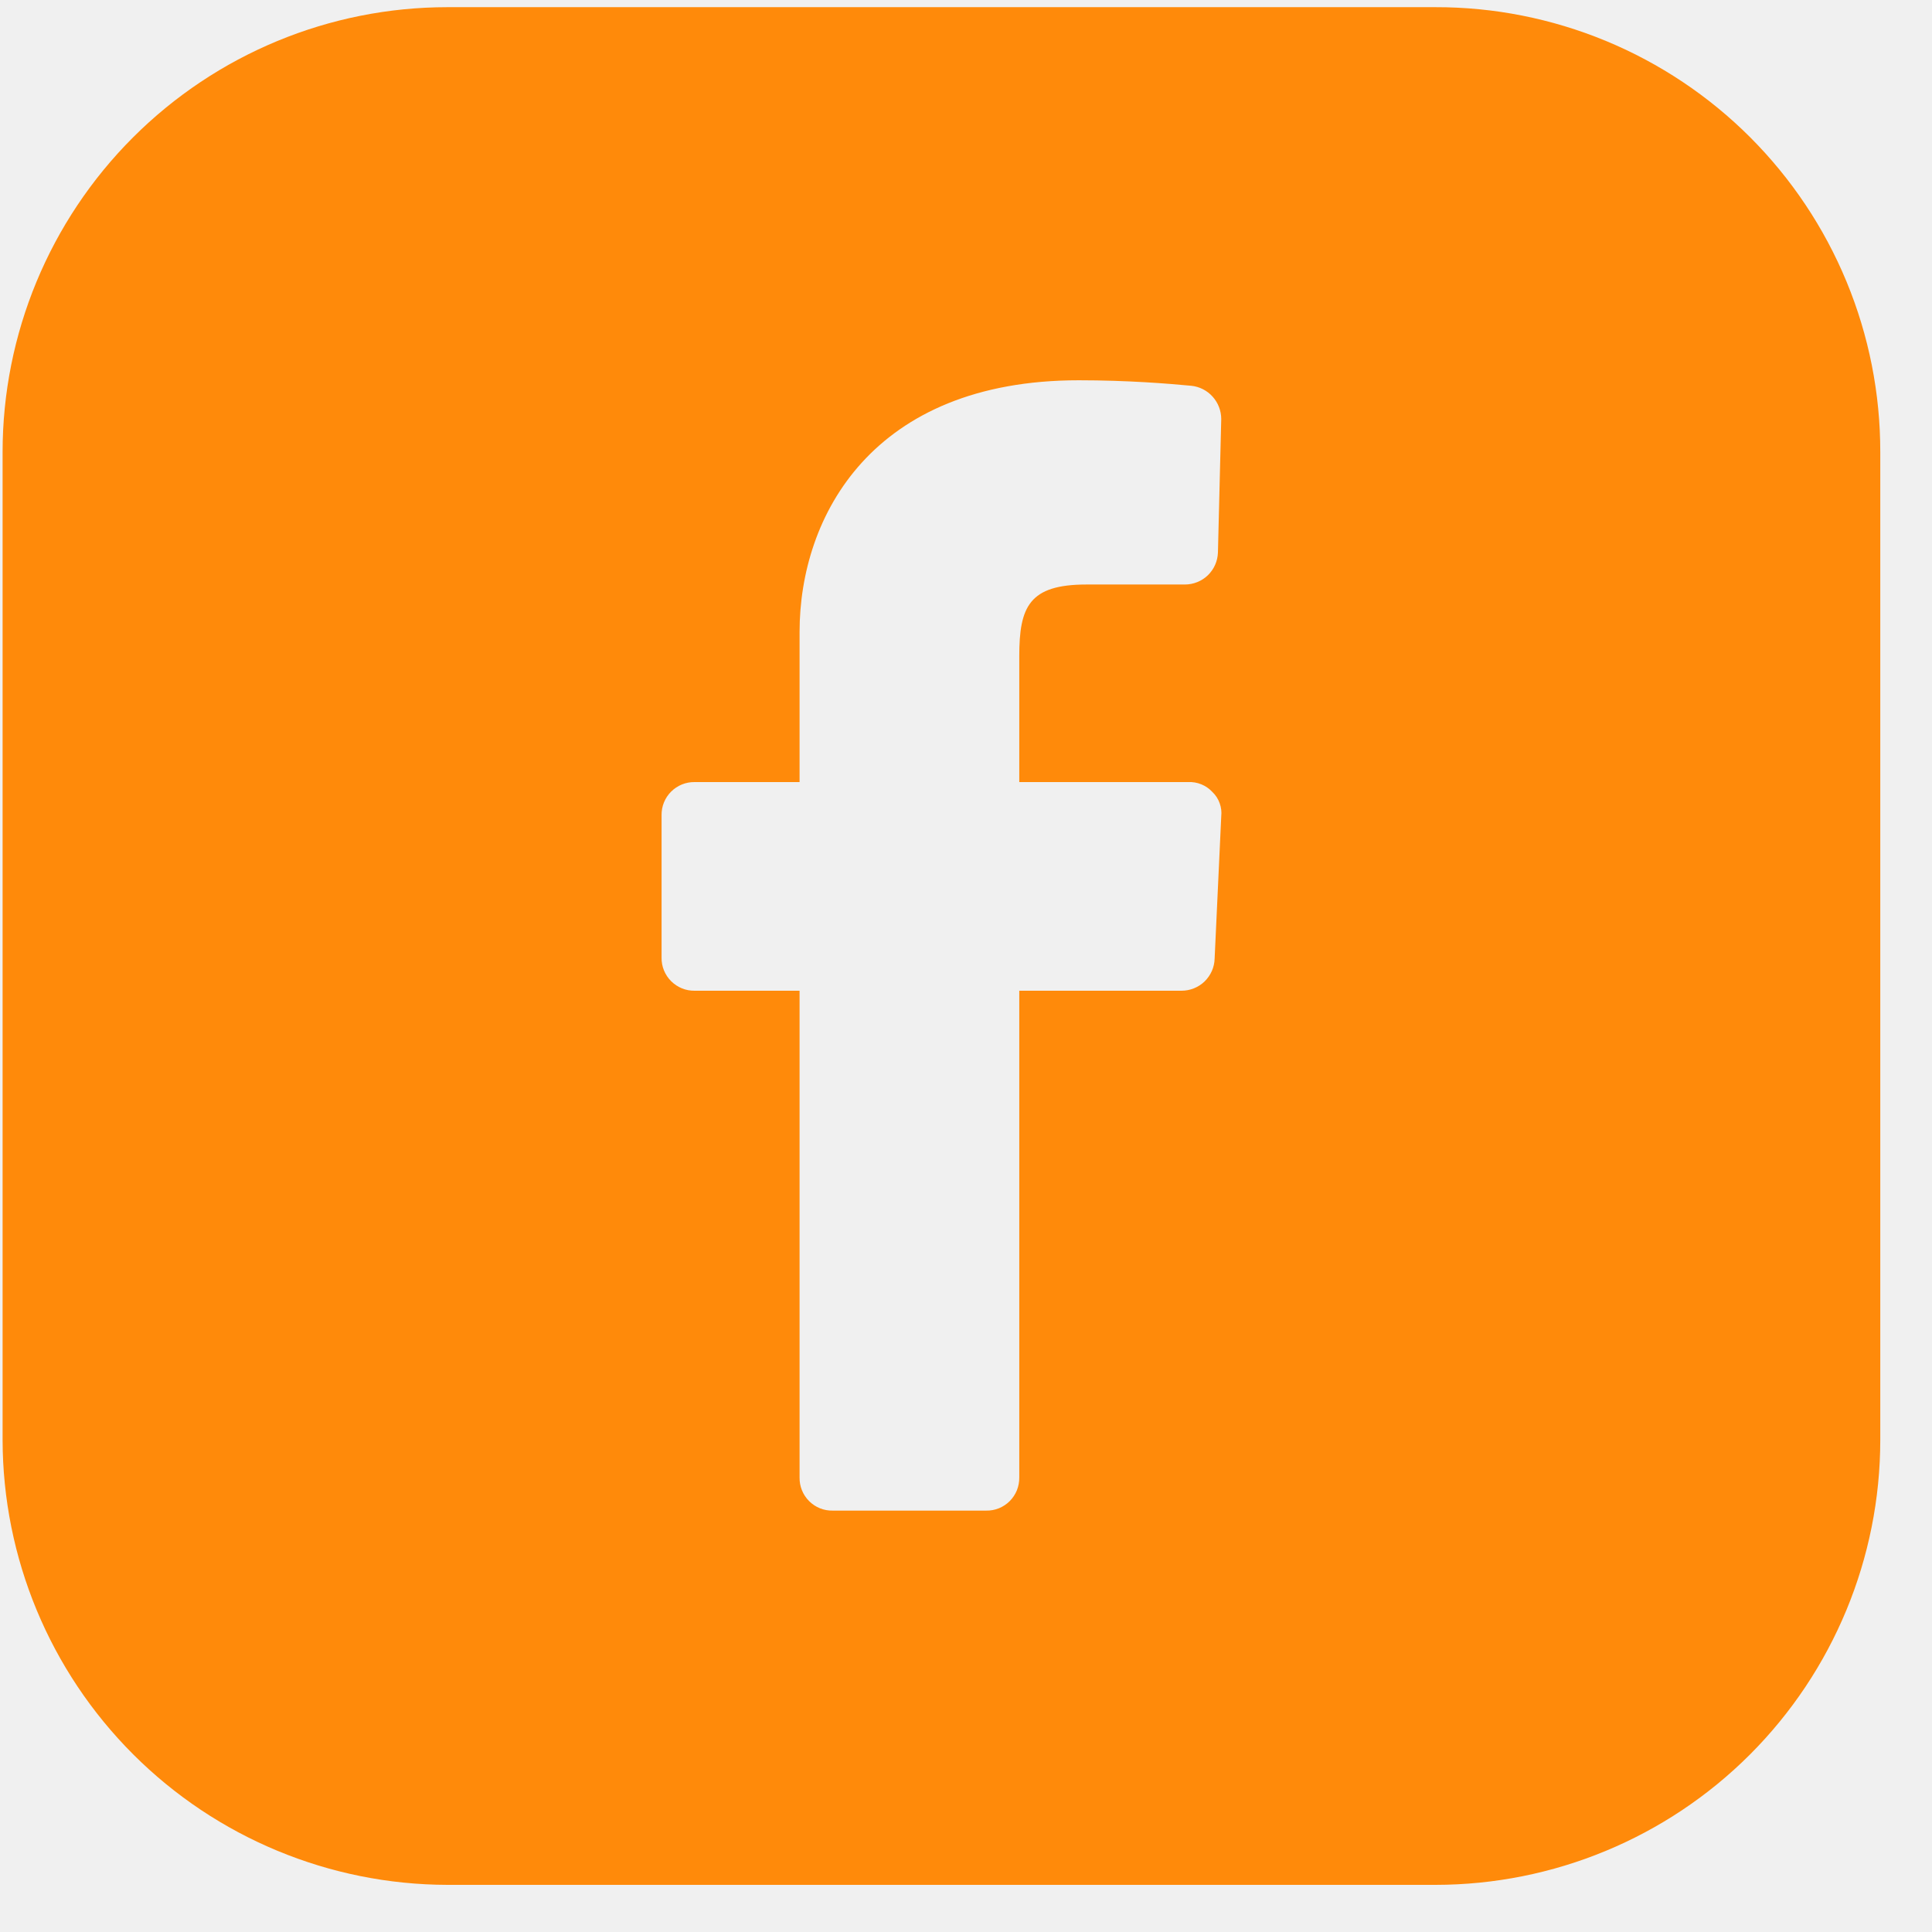
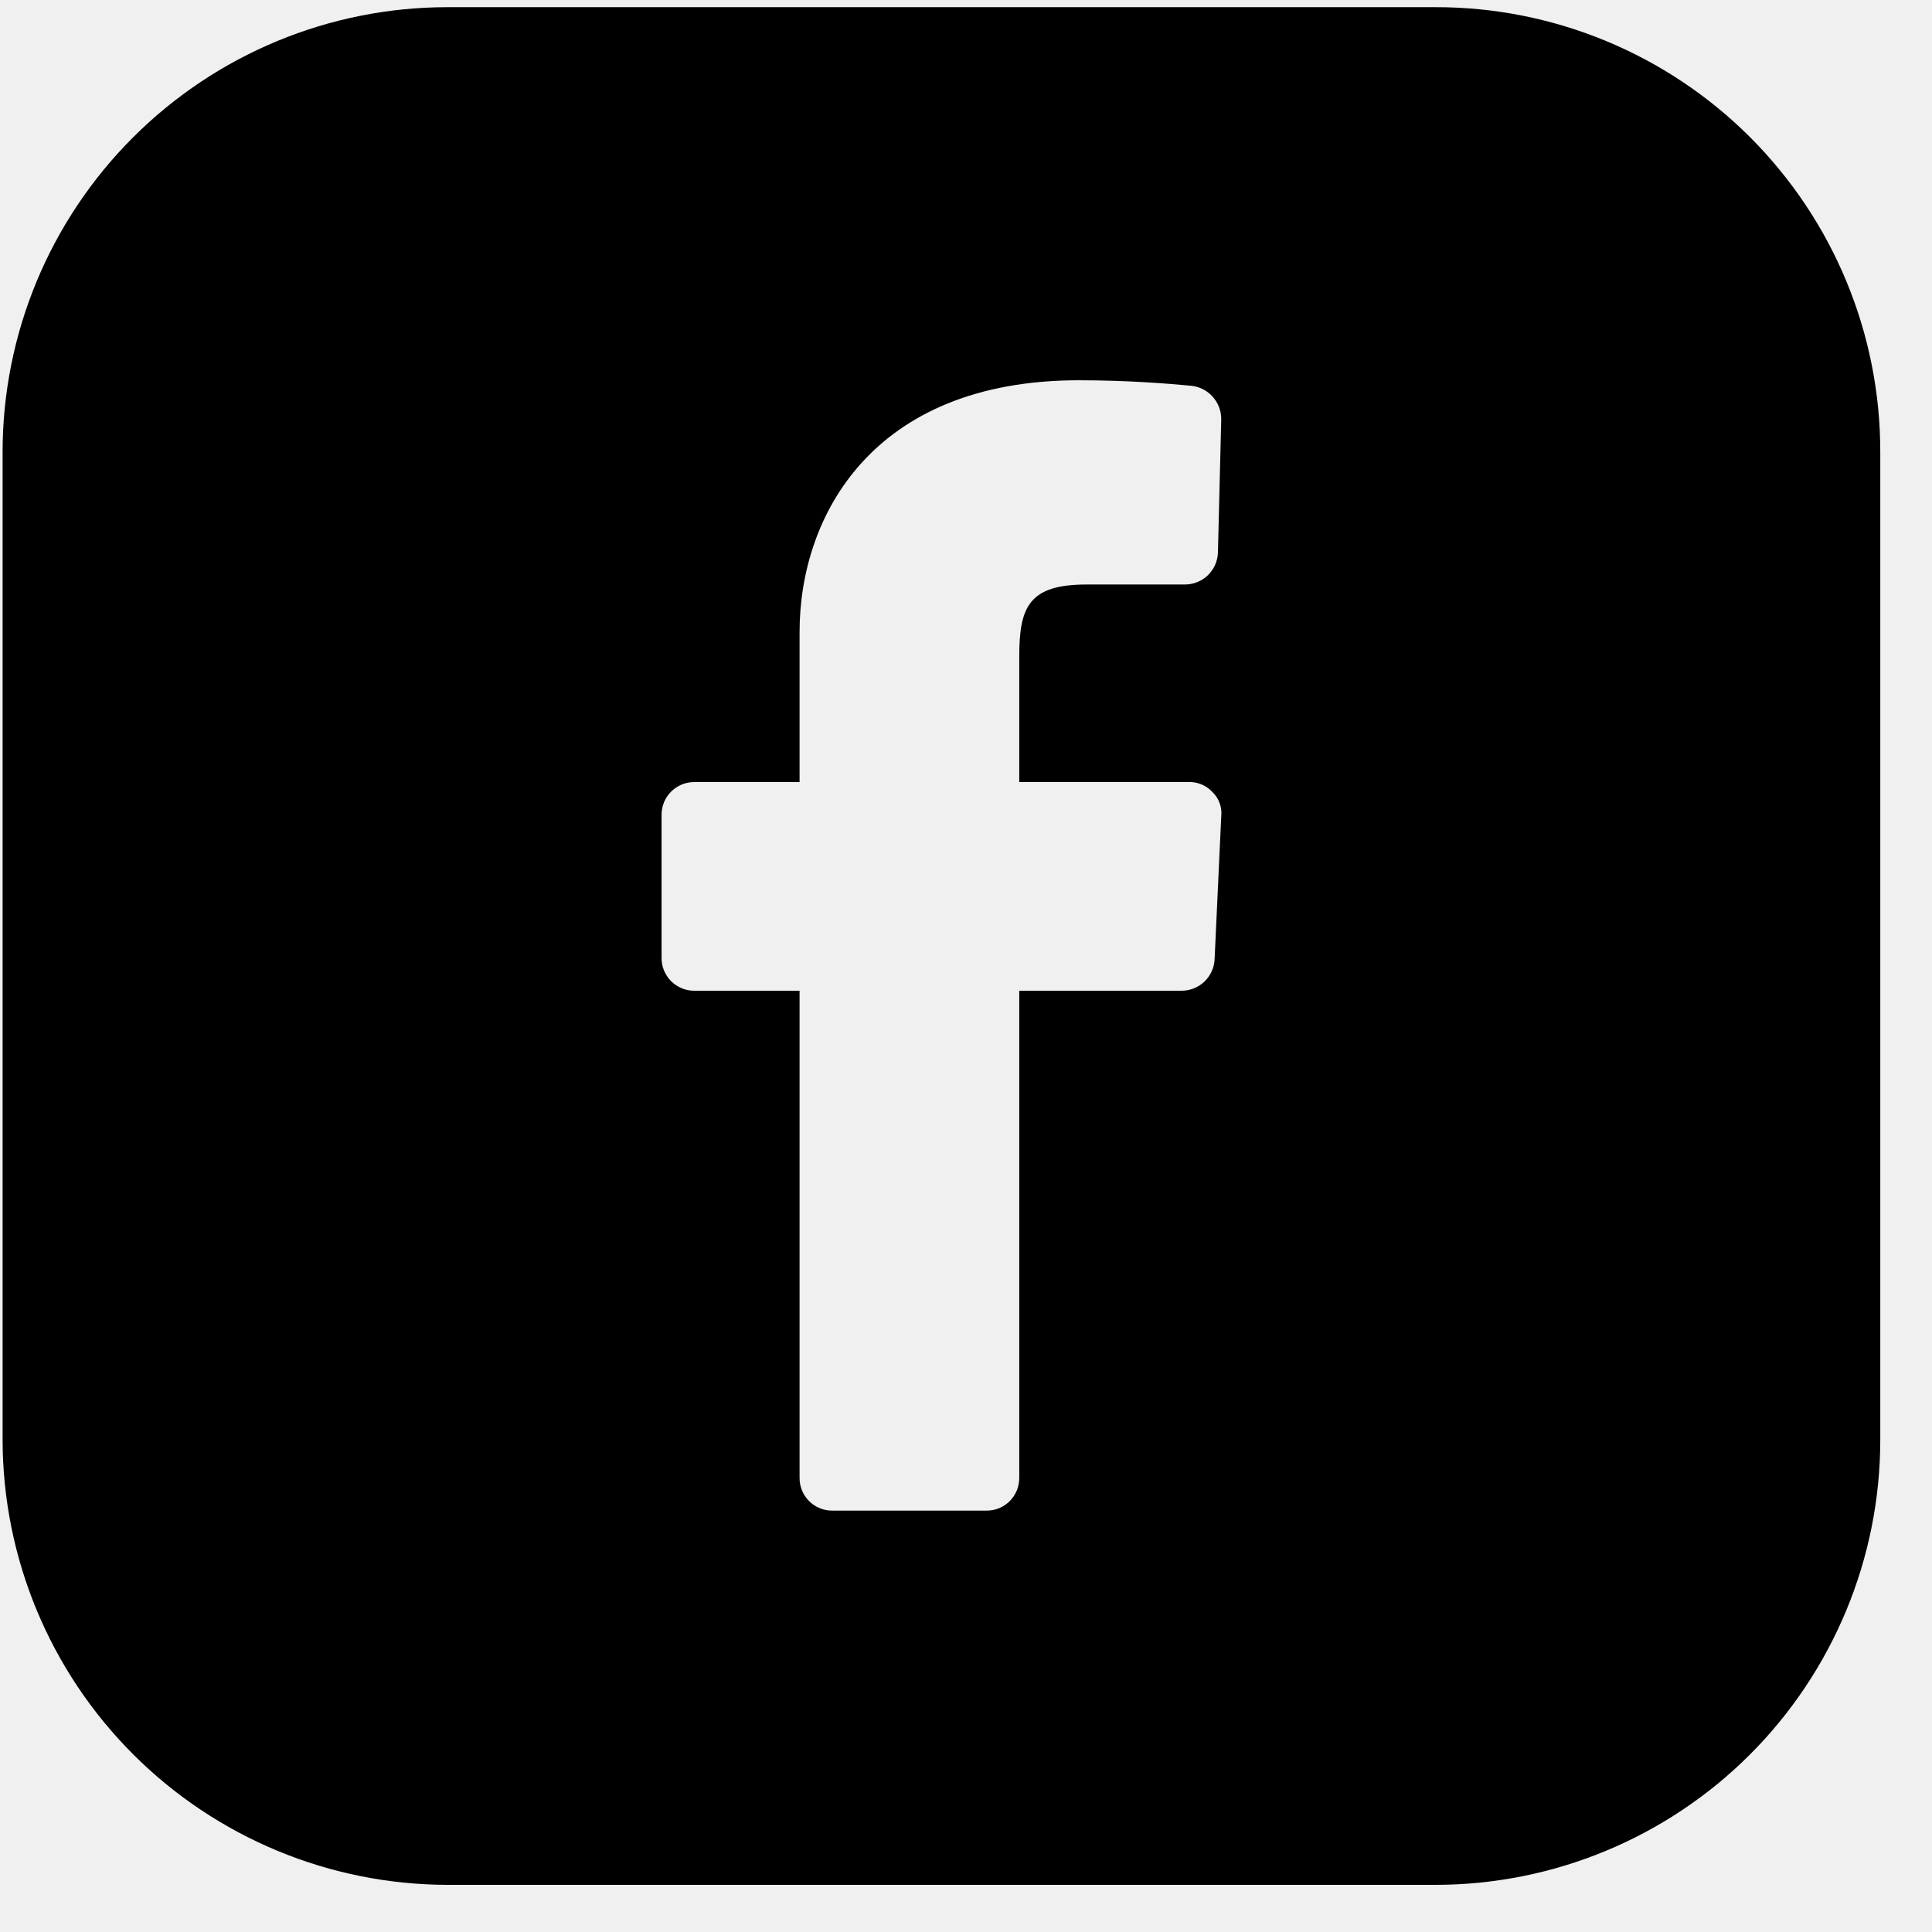
- <svg xmlns="http://www.w3.org/2000/svg" width="35" height="35" viewBox="0 0 35 35" fill="none">
+ <svg xmlns="http://www.w3.org/2000/svg" id="facebook" viewBox="0 0 35 35" fill="none">
  <g clip-path="url(#clip0_1301_20510)">
-     <path d="M26.004 0.13H8.106C5.969 0.13 3.919 0.98 2.408 2.491C0.897 4.002 0.047 6.052 0.047 8.189L0.047 26.087C0.051 28.223 0.901 30.27 2.412 31.781C3.922 33.291 5.97 34.142 8.106 34.146H26.004C28.141 34.145 30.191 33.296 31.702 31.785C33.213 30.273 34.062 28.224 34.063 26.087V8.189C34.064 7.13 33.857 6.082 33.452 5.103C33.048 4.125 32.454 3.236 31.706 2.487C30.957 1.738 30.068 1.145 29.089 0.74C28.111 0.336 27.062 0.128 26.004 0.13V0.13ZM21.524 14.168C21.606 14.164 21.688 14.178 21.764 14.209C21.84 14.24 21.909 14.288 21.964 14.348C22.023 14.404 22.068 14.473 22.095 14.55C22.123 14.626 22.133 14.707 22.124 14.788L22.004 17.368C22 17.523 21.934 17.671 21.822 17.78C21.71 17.888 21.56 17.948 21.404 17.948H18.465V26.767C18.466 26.846 18.451 26.924 18.422 26.998C18.392 27.071 18.348 27.138 18.292 27.194C18.236 27.25 18.169 27.294 18.096 27.324C18.023 27.353 17.944 27.368 17.865 27.366H15.085C15.006 27.368 14.927 27.353 14.854 27.324C14.78 27.294 14.714 27.25 14.658 27.194C14.602 27.138 14.557 27.071 14.528 26.998C14.498 26.924 14.484 26.846 14.485 26.767V17.948H12.585C12.506 17.949 12.428 17.935 12.354 17.905C12.281 17.875 12.214 17.831 12.158 17.775C12.102 17.719 12.058 17.652 12.028 17.579C11.998 17.506 11.984 17.427 11.985 17.348V14.768C11.984 14.689 11.998 14.61 12.028 14.537C12.058 14.463 12.102 14.397 12.158 14.341C12.214 14.285 12.281 14.241 12.354 14.211C12.428 14.181 12.506 14.167 12.585 14.168H14.485V11.448C14.485 9.349 15.805 6.889 19.544 6.889C20.424 6.889 21.164 6.949 21.584 6.989C21.732 7.005 21.869 7.075 21.968 7.186C22.068 7.297 22.123 7.44 22.124 7.589L22.064 10.009C22.059 10.165 21.994 10.312 21.882 10.421C21.77 10.529 21.62 10.589 21.464 10.589H19.684C18.645 10.589 18.465 10.989 18.465 11.889V14.168L21.524 14.168Z" fill="#FF8A0A" />
+     <path d="M26.004 0.13H8.106C5.969 0.13 3.919 0.98 2.408 2.491C0.897 4.002 0.047 6.052 0.047 8.189L0.047 26.087C0.051 28.223 0.901 30.27 2.412 31.781C3.922 33.291 5.97 34.142 8.106 34.146H26.004C28.141 34.145 30.191 33.296 31.702 31.785C33.213 30.273 34.062 28.224 34.063 26.087V8.189C34.064 7.13 33.857 6.082 33.452 5.103C33.048 4.125 32.454 3.236 31.706 2.487C30.957 1.738 30.068 1.145 29.089 0.74C28.111 0.336 27.062 0.128 26.004 0.13V0.13ZM21.524 14.168C21.606 14.164 21.688 14.178 21.764 14.209C21.84 14.24 21.909 14.288 21.964 14.348C22.023 14.404 22.068 14.473 22.095 14.55C22.123 14.626 22.133 14.707 22.124 14.788L22.004 17.368C22 17.523 21.934 17.671 21.822 17.78C21.71 17.888 21.56 17.948 21.404 17.948H18.465V26.767C18.466 26.846 18.451 26.924 18.422 26.998C18.392 27.071 18.348 27.138 18.292 27.194C18.236 27.25 18.169 27.294 18.096 27.324C18.023 27.353 17.944 27.368 17.865 27.366H15.085C15.006 27.368 14.927 27.353 14.854 27.324C14.78 27.294 14.714 27.25 14.658 27.194C14.602 27.138 14.557 27.071 14.528 26.998C14.498 26.924 14.484 26.846 14.485 26.767V17.948H12.585C12.506 17.949 12.428 17.935 12.354 17.905C12.281 17.875 12.214 17.831 12.158 17.775C12.102 17.719 12.058 17.652 12.028 17.579C11.998 17.506 11.984 17.427 11.985 17.348V14.768C11.984 14.689 11.998 14.61 12.028 14.537C12.058 14.463 12.102 14.397 12.158 14.341C12.214 14.285 12.281 14.241 12.354 14.211C12.428 14.181 12.506 14.167 12.585 14.168H14.485V11.448C14.485 9.349 15.805 6.889 19.544 6.889C20.424 6.889 21.164 6.949 21.584 6.989C21.732 7.005 21.869 7.075 21.968 7.186C22.068 7.297 22.123 7.44 22.124 7.589L22.064 10.009C22.059 10.165 21.994 10.312 21.882 10.421C21.77 10.529 21.62 10.589 21.464 10.589H19.684C18.645 10.589 18.465 10.989 18.465 11.889V14.168L21.524 14.168Z" fill="currentColor" />
  </g>
  <defs>
    <clipPath id="clip0_1301_20510">
      <rect width="34.016" height="34.016" fill="white" transform="translate(0.046875 0.129883)" />
    </clipPath>
  </defs>
</svg>
